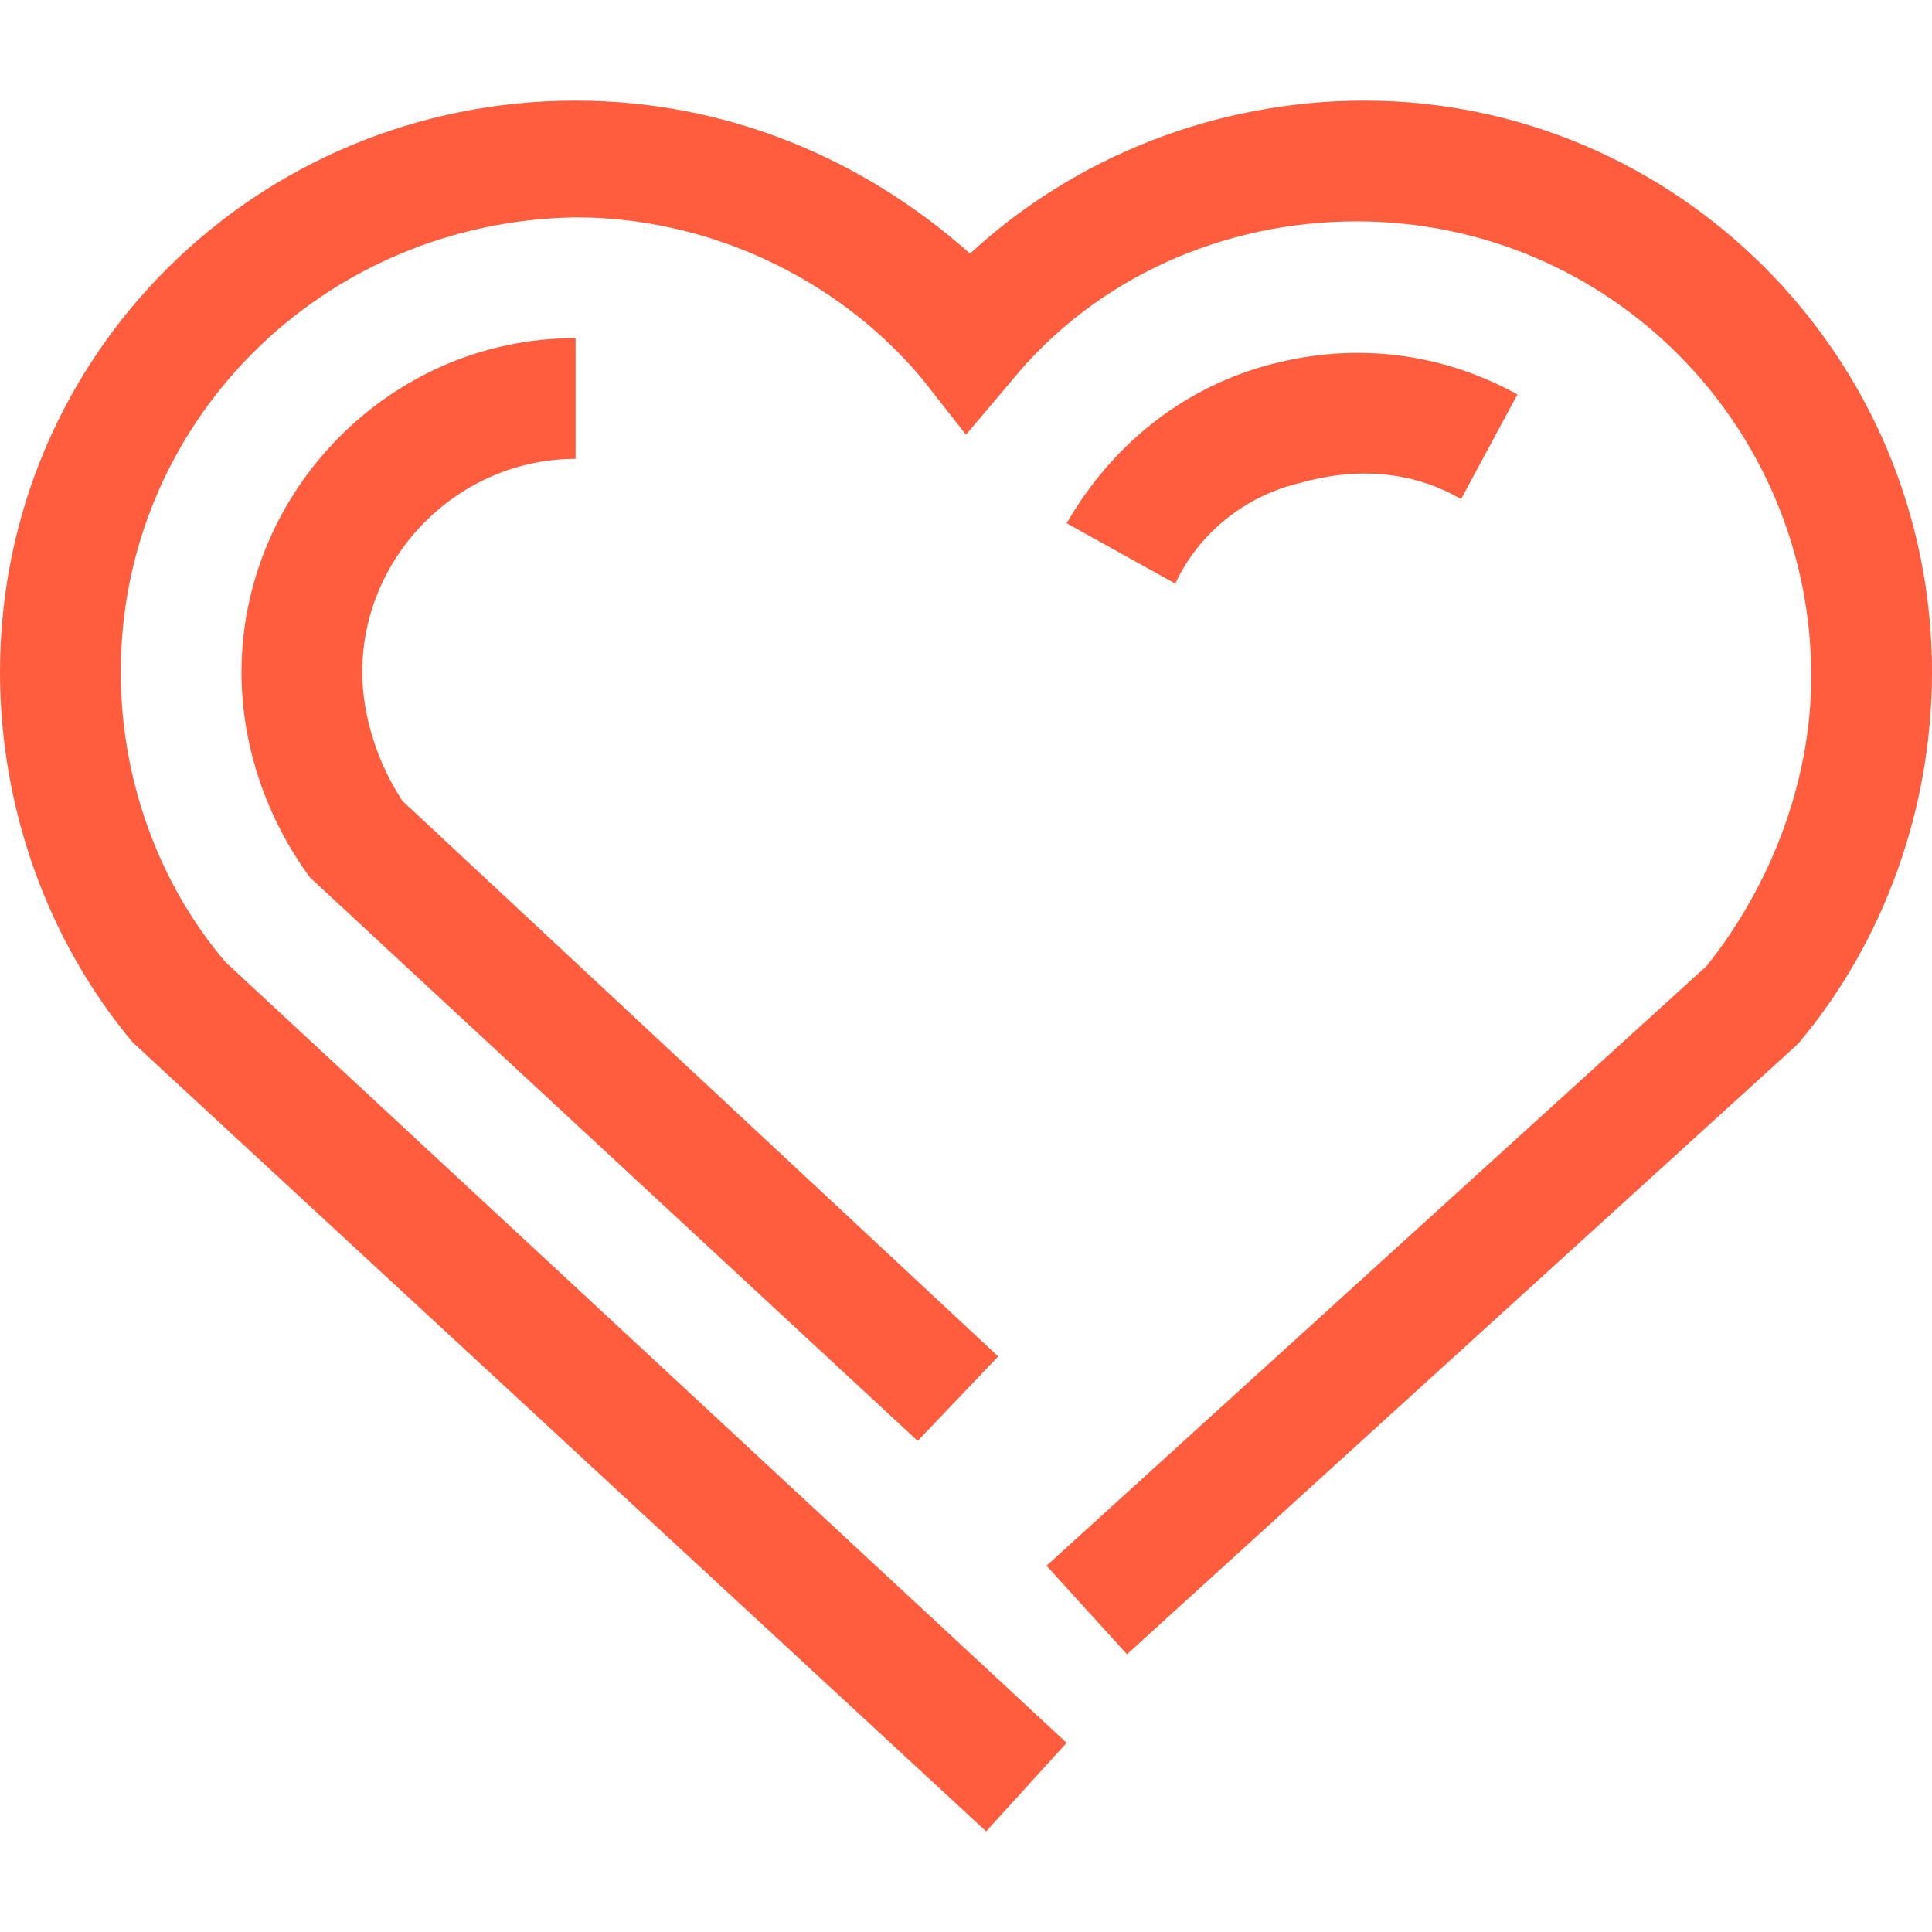
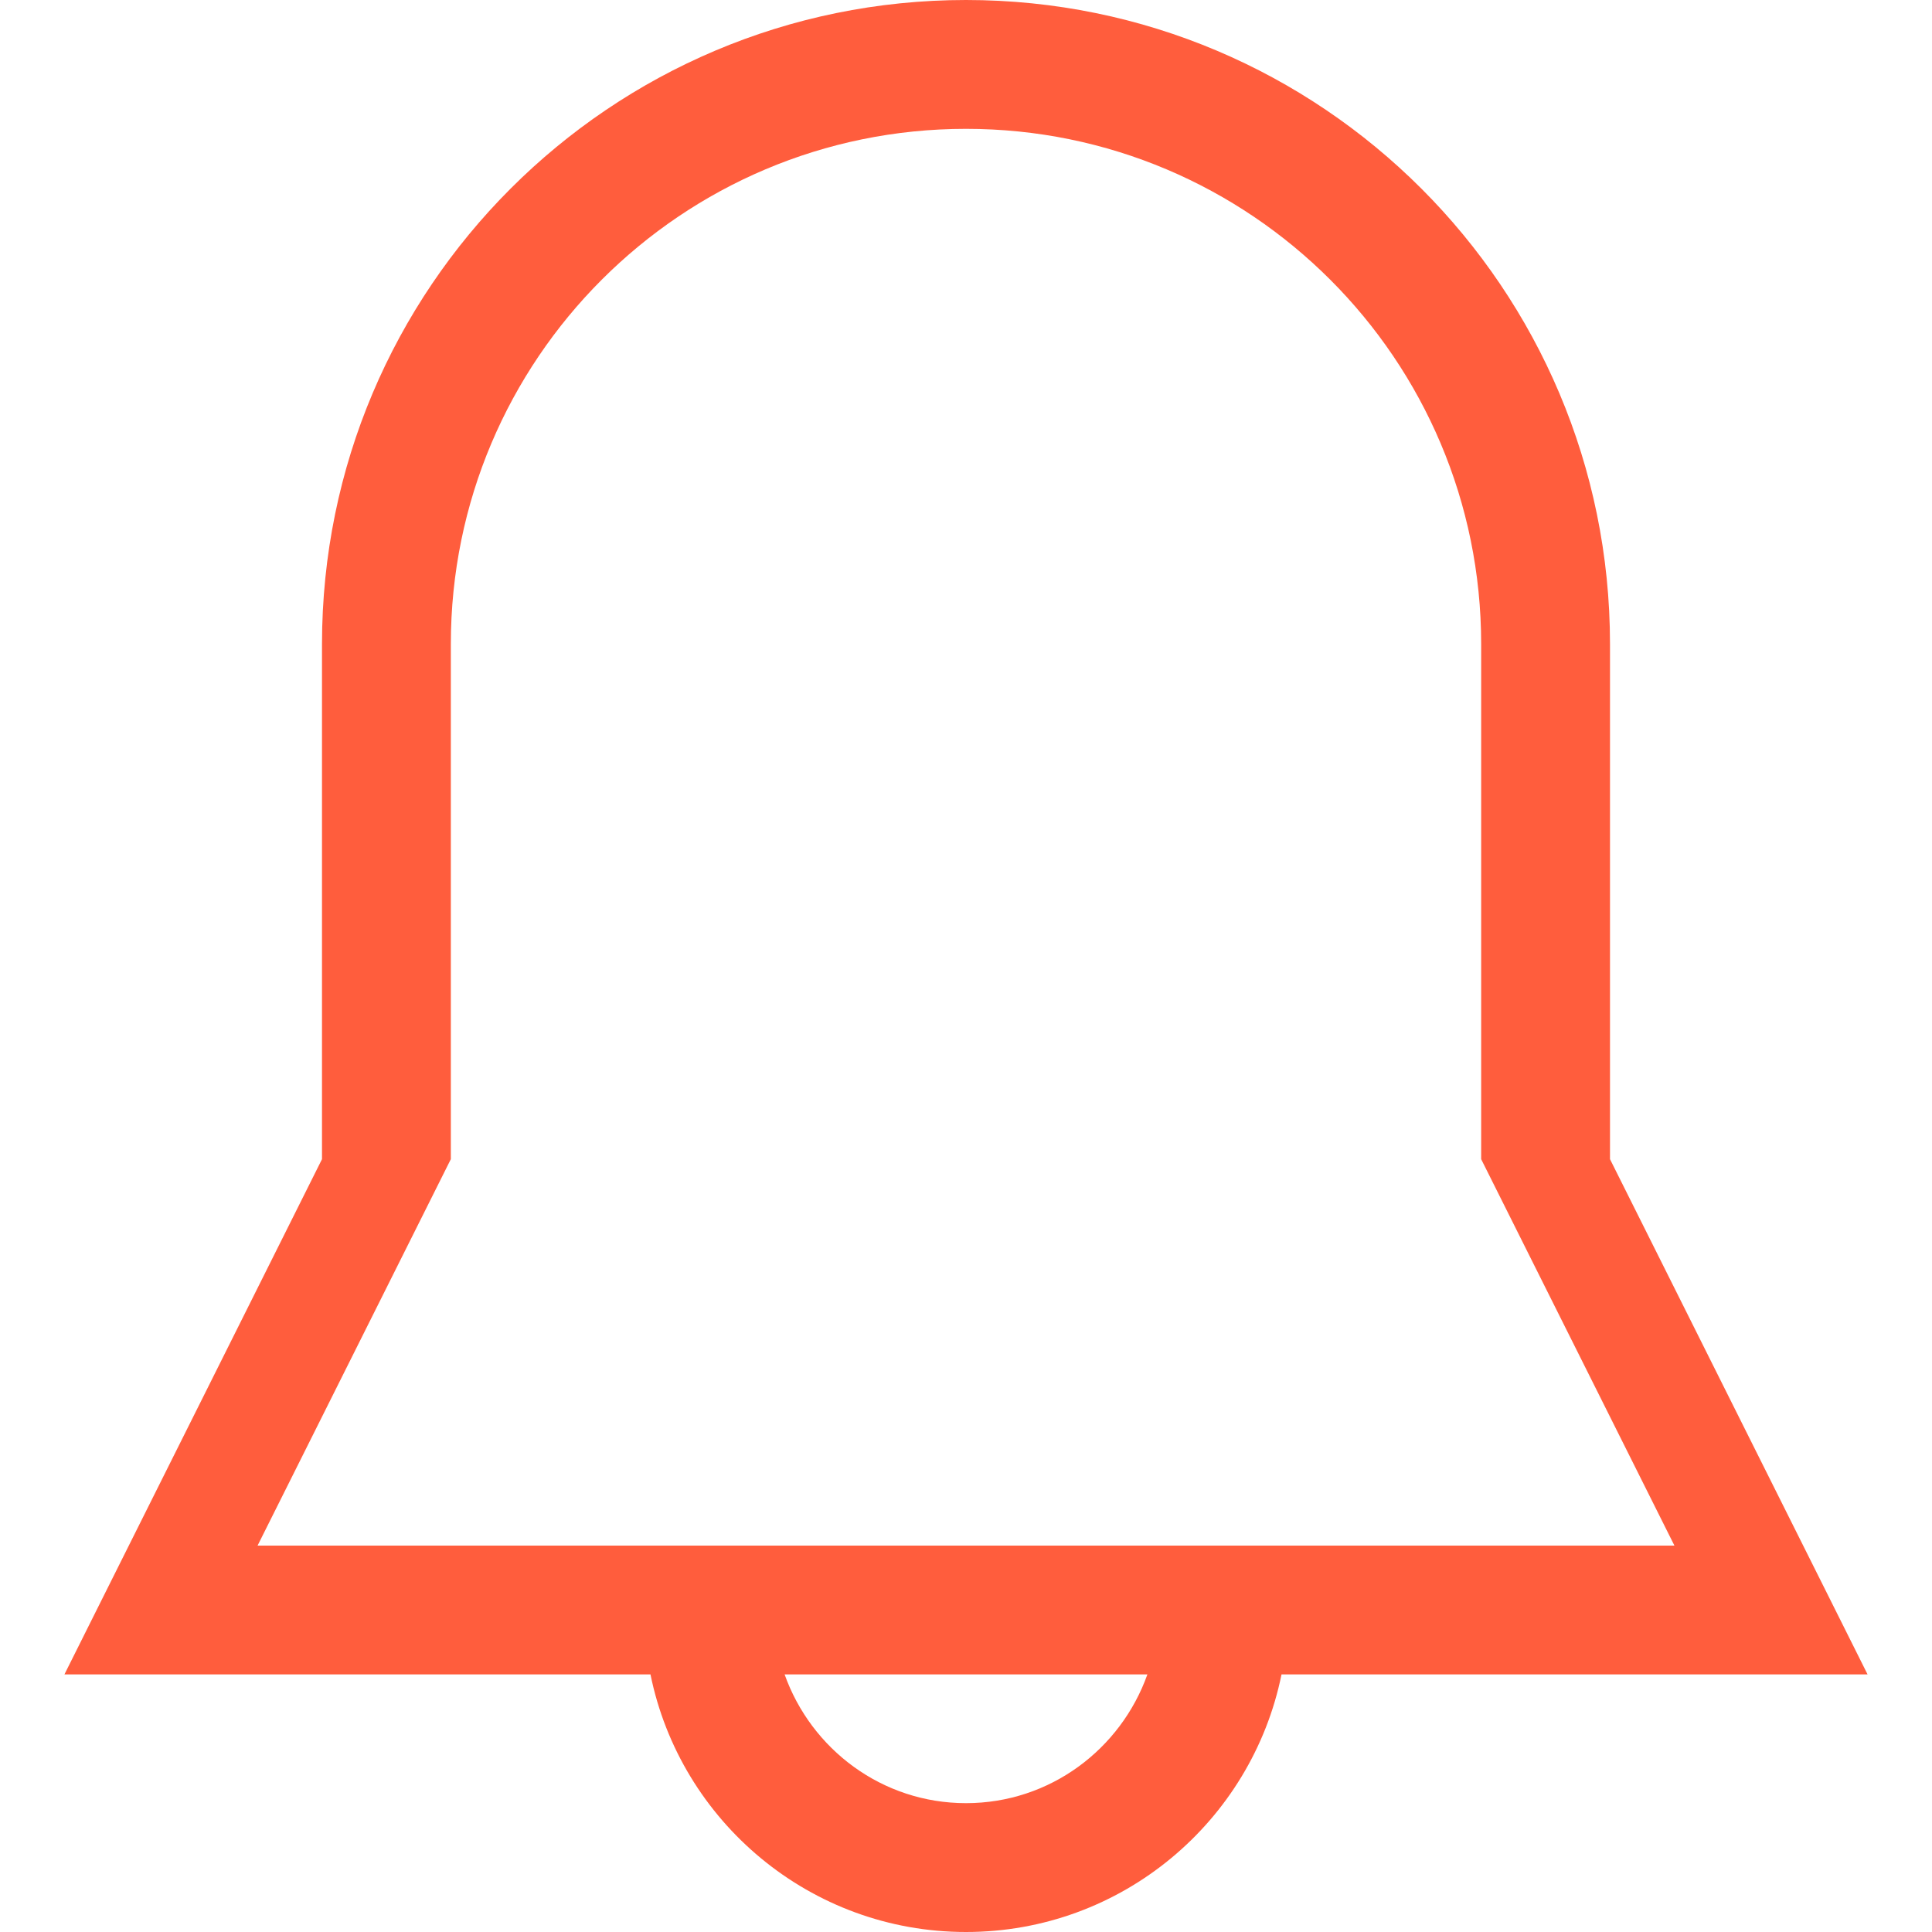
- <svg xmlns="http://www.w3.org/2000/svg" t="1489656705246" class="icon" style="" viewBox="0 0 1024 1024" version="1.1" p-id="4779" width="22" height="22">
+ <svg xmlns="http://www.w3.org/2000/svg" t="1489656819281" class="icon" style="" viewBox="0 0 1024 1024" version="1.1" p-id="7105" width="22" height="22">
  <defs>
    <style type="text/css" />
  </defs>
-   <path d="M522.667 970.667 70.4 552.533C25.6 499.2 0 428.8 0 356.267 0 187.733 136.533 53.333 305.067 53.333c78.933 0 151.467 29.867 209.067 81.067 55.467-51.2 130.133-81.067 209.067-81.067C887.467 53.333 1024 187.733 1024 356.267c0 72.533-25.6 142.933-70.4 196.267l-2.133 2.133L597.333 876.8l-42.667-46.933 349.867-317.867c34.133-42.667 55.467-98.133 55.467-153.6 0-132.267-106.667-241.067-241.067-241.067-70.4 0-138.667 29.867-183.467 85.333L512 230.4l-23.467-29.867c-44.8-53.333-113.067-85.333-183.467-85.333C170.667 117.333 64 224 64 356.267c0 55.467 19.2 110.933 55.467 153.6l445.867 413.867L522.667 970.667z" p-id="4780" fill="#FF5D3D" />
-   <path d="M486.4 763.733l-322.133-298.667C140.8 433.067 128 394.667 128 356.267c0-96 78.933-177.067 177.067-177.067l0 64c-61.867 0-113.067 51.2-113.067 113.067 0 23.467 8.533 49.067 21.333 68.267l315.733 294.4L486.4 763.733zM622.933 309.333 565.333 277.333c23.467-40.533 59.733-70.4 104.533-83.2 44.8-12.8 91.733-8.533 134.4 14.933l-29.867 55.467c-25.6-14.933-55.467-17.067-85.333-8.533C661.333 262.4 635.733 281.6 622.933 309.333z" p-id="4781" fill="#FF5D3D" />
+   <path d="M679.23 887.477C663.427 965.331 594.558 1024 511.999 1024c-82.557 0-151.427-58.669-167.23-136.523L34.144 887.477l136.522-273.098L170.666 341.333C170.667 152.801 323.469 0 511.999 0c188.532 0 341.333 152.801 341.333 341.333l0 273.046 136.523 273.098L679.23 887.477 679.23 887.477zM511.999 955.711c44.504 0 82.03-28.594 96.143-68.235L415.857 887.476C429.97 927.117 467.495 955.711 511.999 955.711L511.999 955.711zM785.045 614.379 785.045 341.333c0-150.794-122.252-273.046-273.046-273.046-150.793 0-273.045 122.252-273.045 273.046l0 273.046-102.431 204.81 750.953 0L785.045 614.379 785.045 614.379z" p-id="7106" fill="#FF5D3D" />
</svg>
